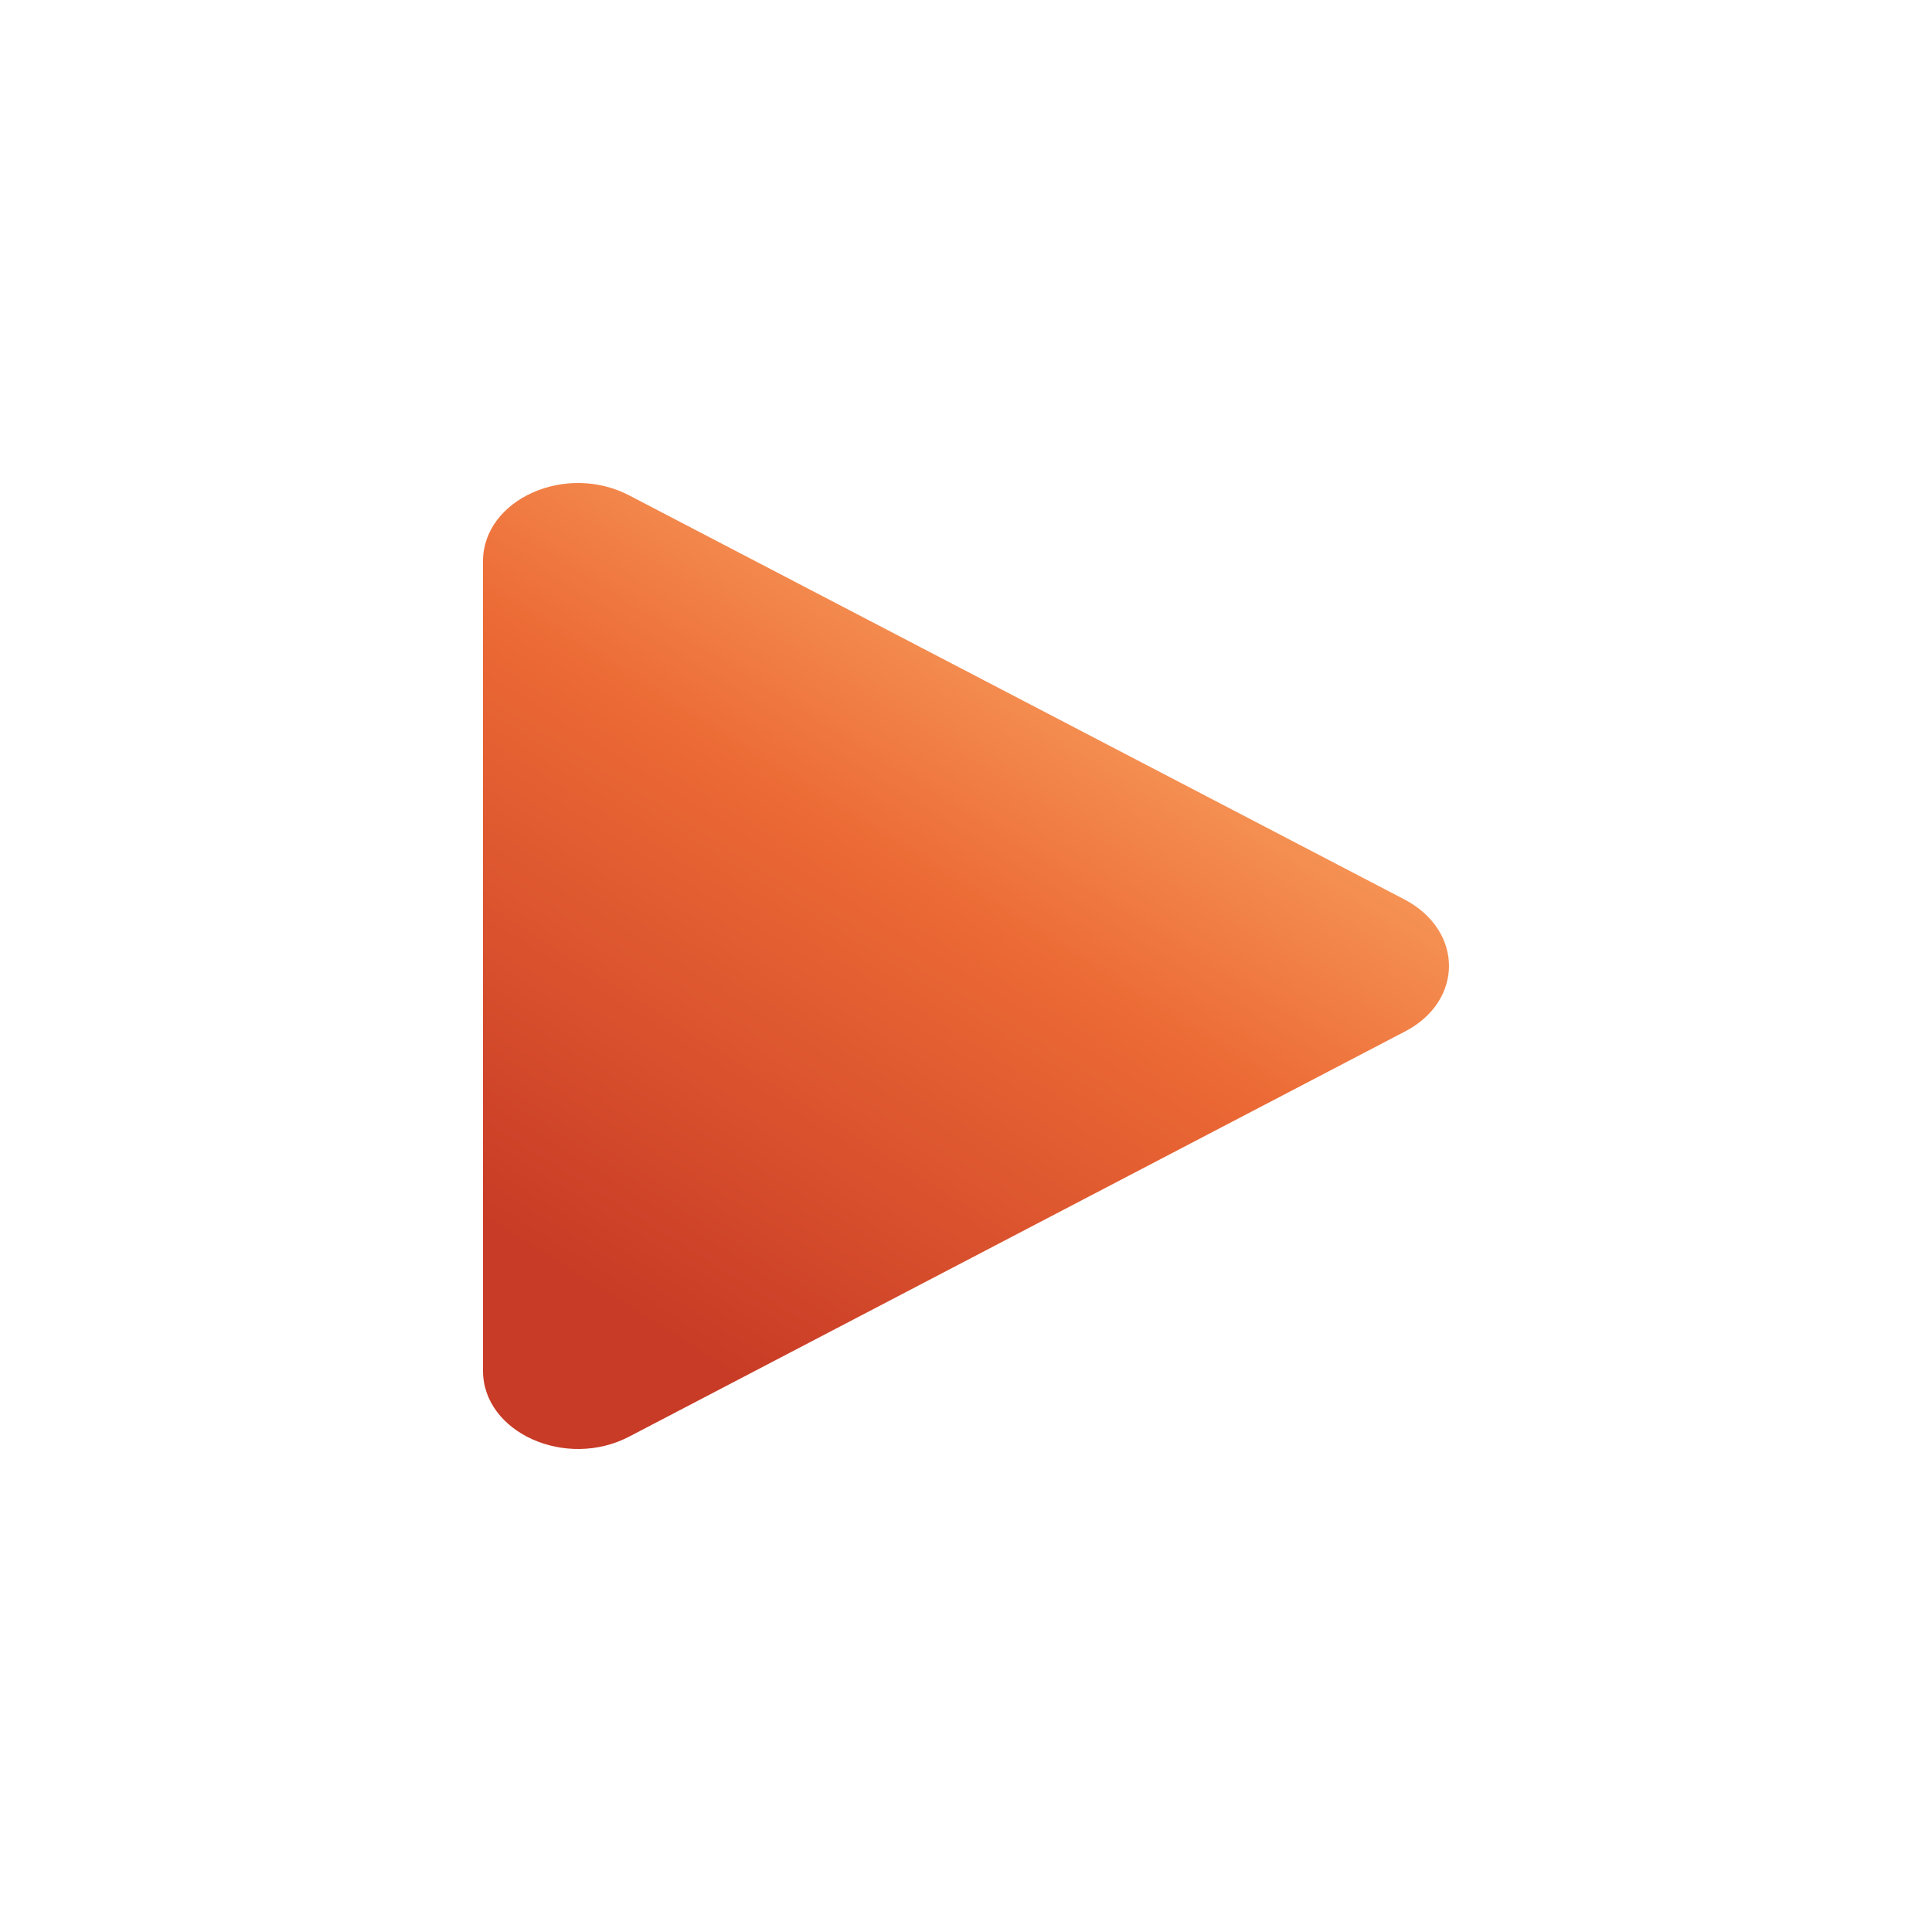
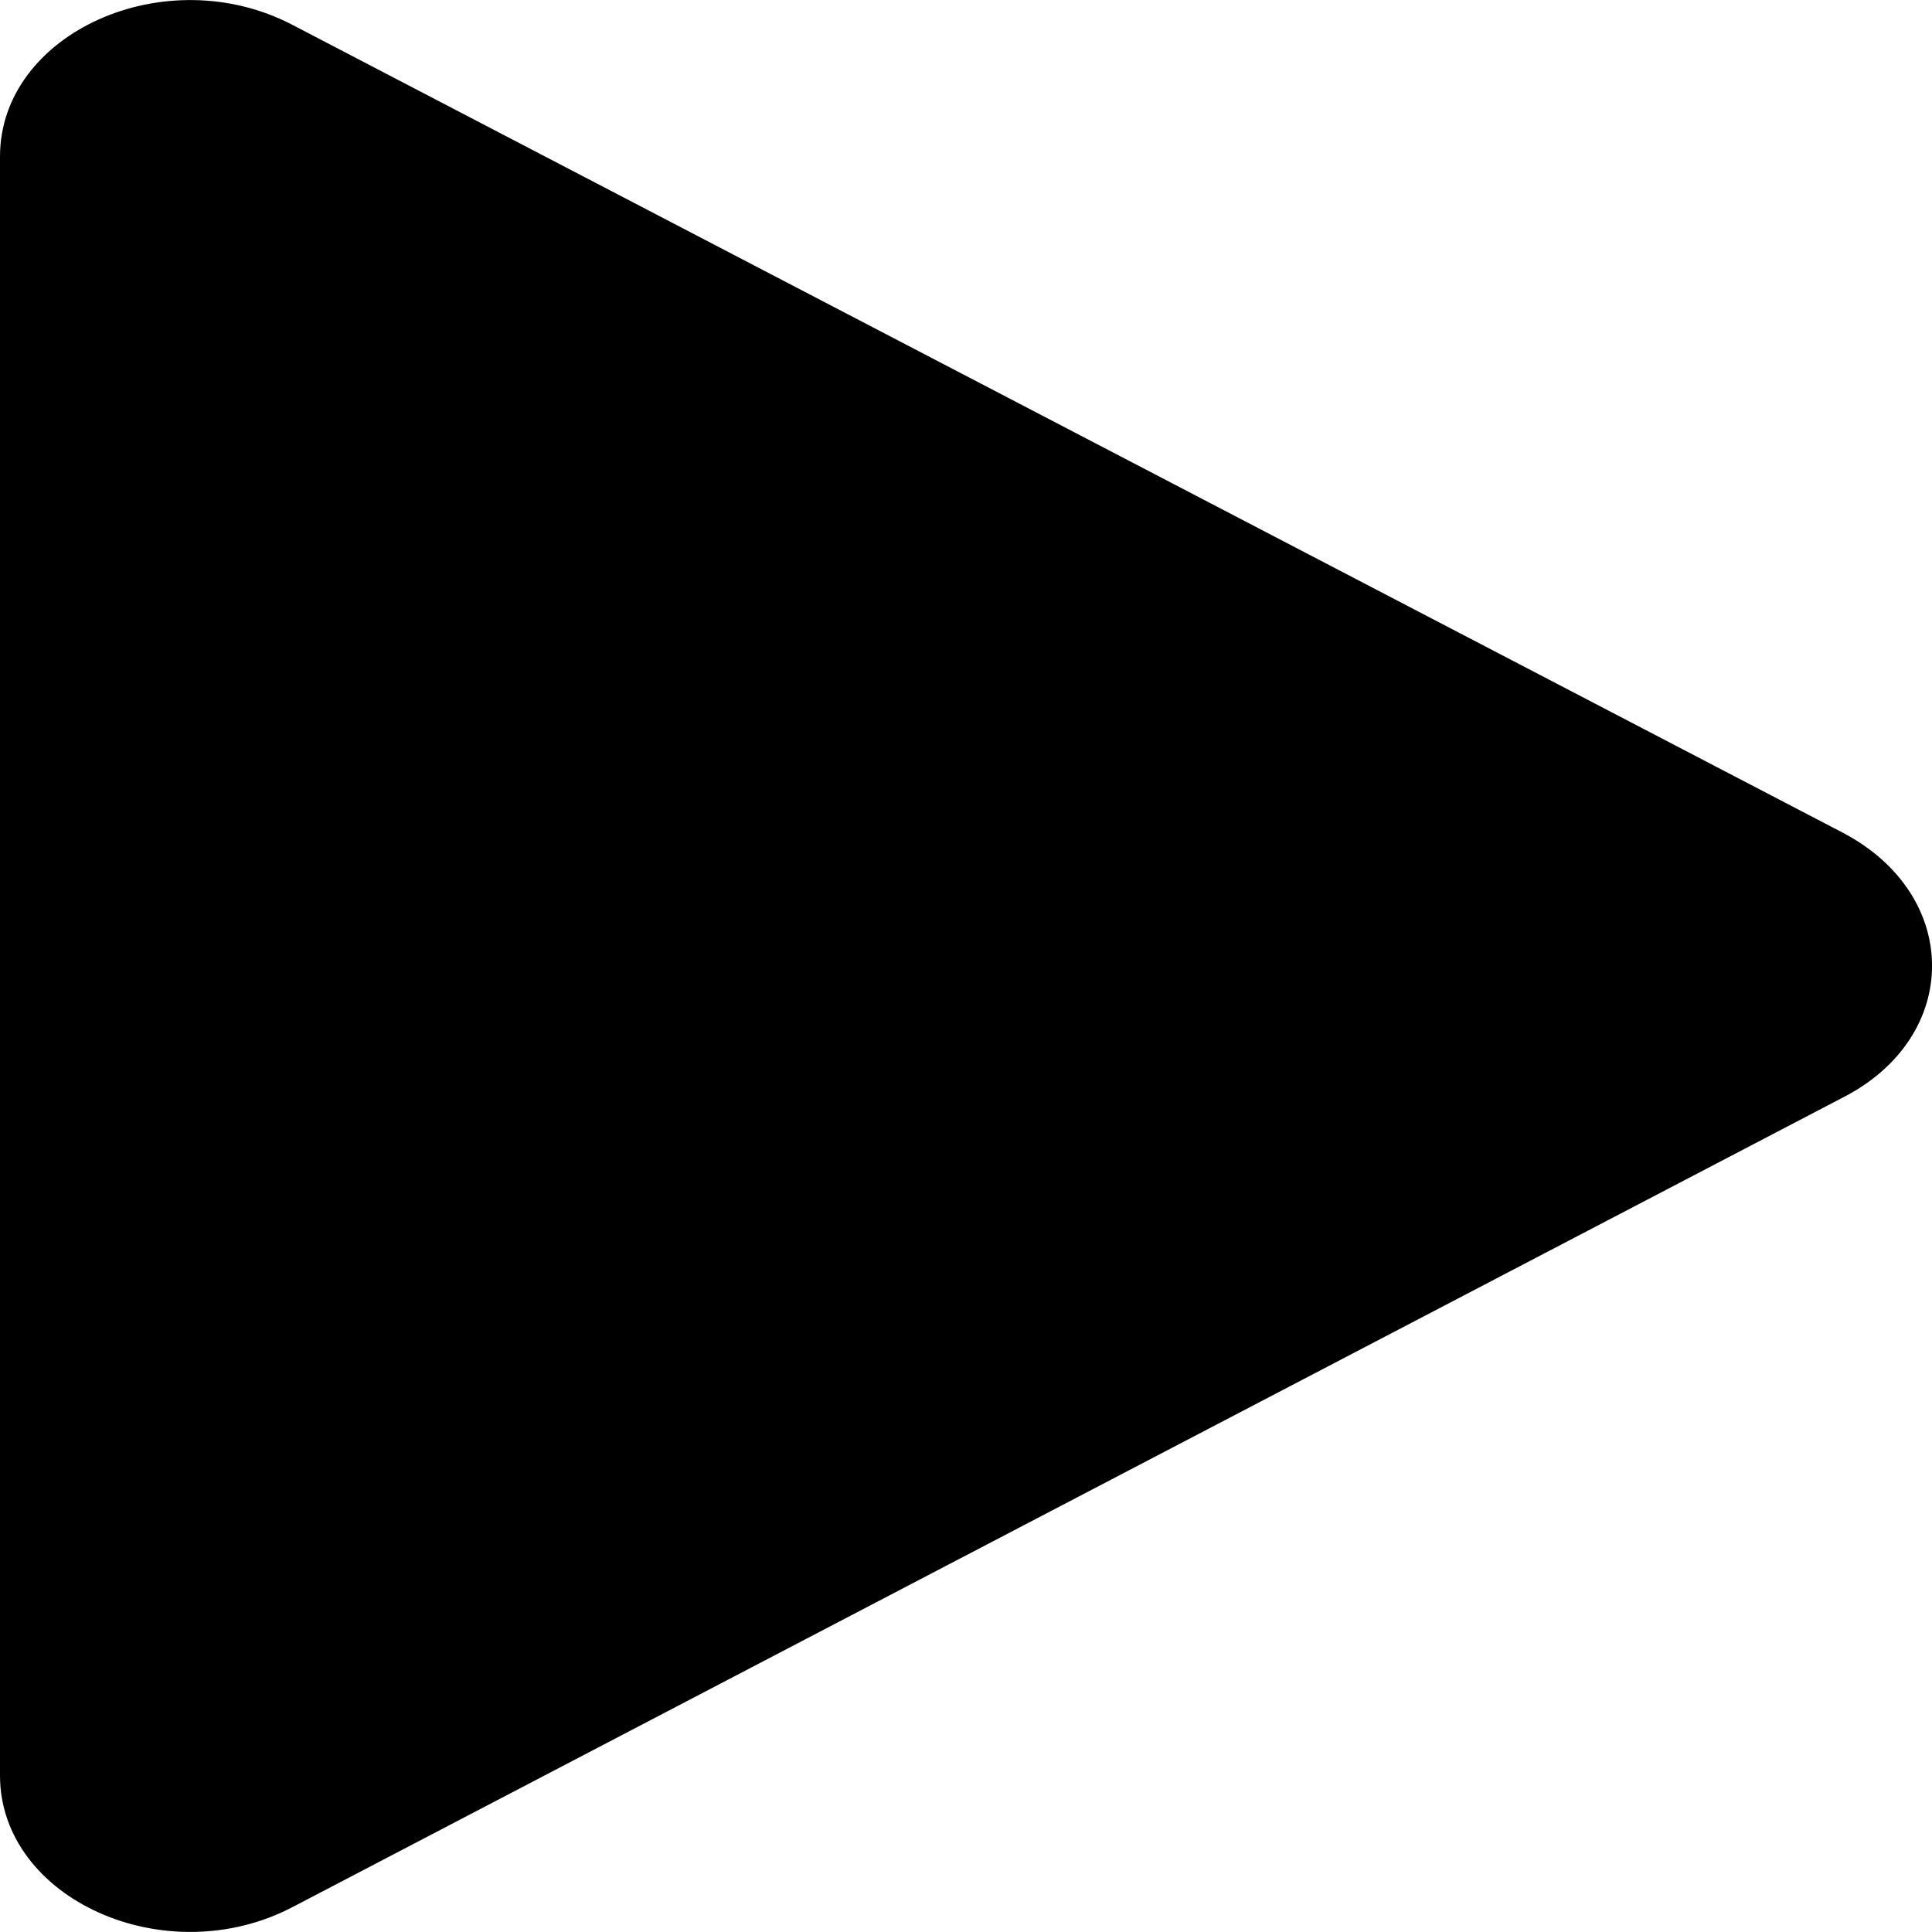
- <svg xmlns="http://www.w3.org/2000/svg" viewBox="0 0 24 24" fill="none">
-   <path d="M6 6.972v10.056c0 .767 1.03 1.233 1.822.815l9.628-5.028c.733-.378.733-1.252 0-1.64L7.822 6.157C7.029 5.739 6 6.205 6 6.972Z" fill="url(#a)" />
-   <defs>
-     <linearGradient id="a" x1="15.18" y1="6.9" x2="8.88" y2="16.98" gradientUnits="userSpaceOnUse">
-       <stop stop-color="#FCB16C" />
-       <stop offset=".458" stop-color="#EC6A35" />
-       <stop offset="1" stop-color="#C83B26" />
-     </linearGradient>
-   </defs>
+ <svg xmlns="http://www.w3.org/2000/svg" viewBox="0 0 10 10">
+   <path d="M0 0.81V9.19C0 9.829 0.858 10.217 1.518 9.869L9.542 5.679C10.153 5.364 10.153 4.636 9.542 4.312L1.518 0.131C0.858 -0.217 0 0.171 0 0.81Z" />
</svg>
